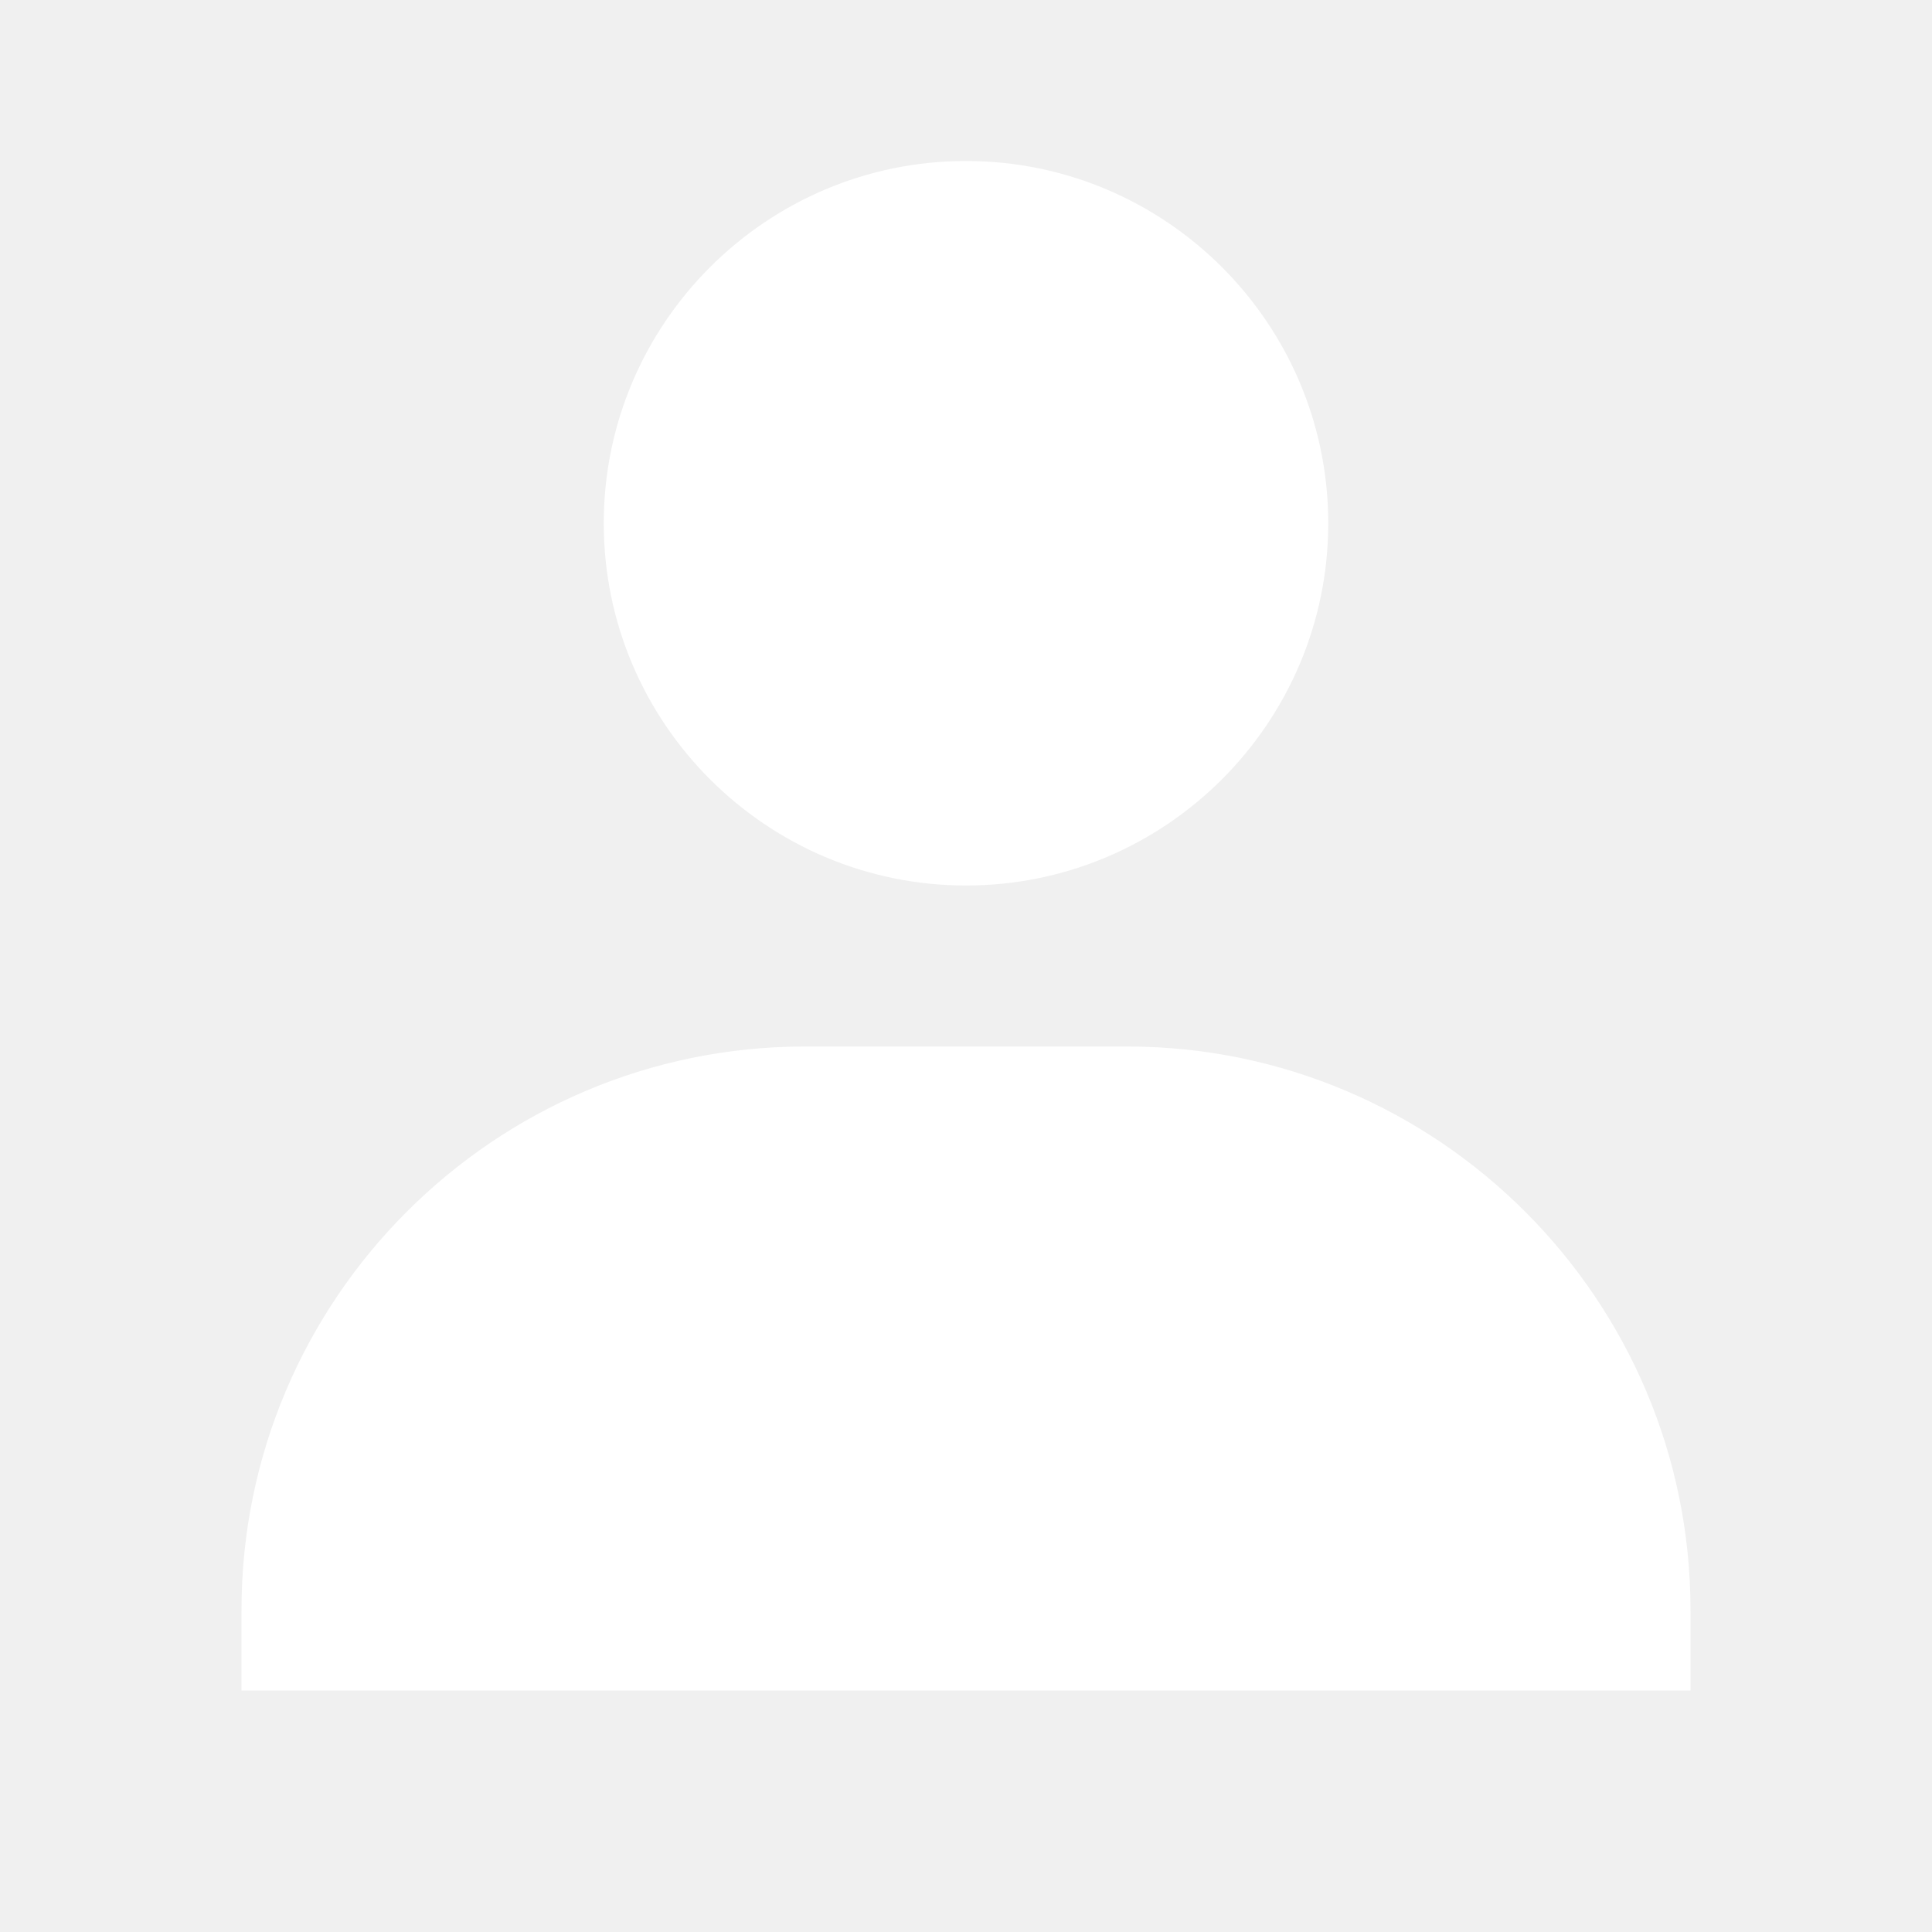
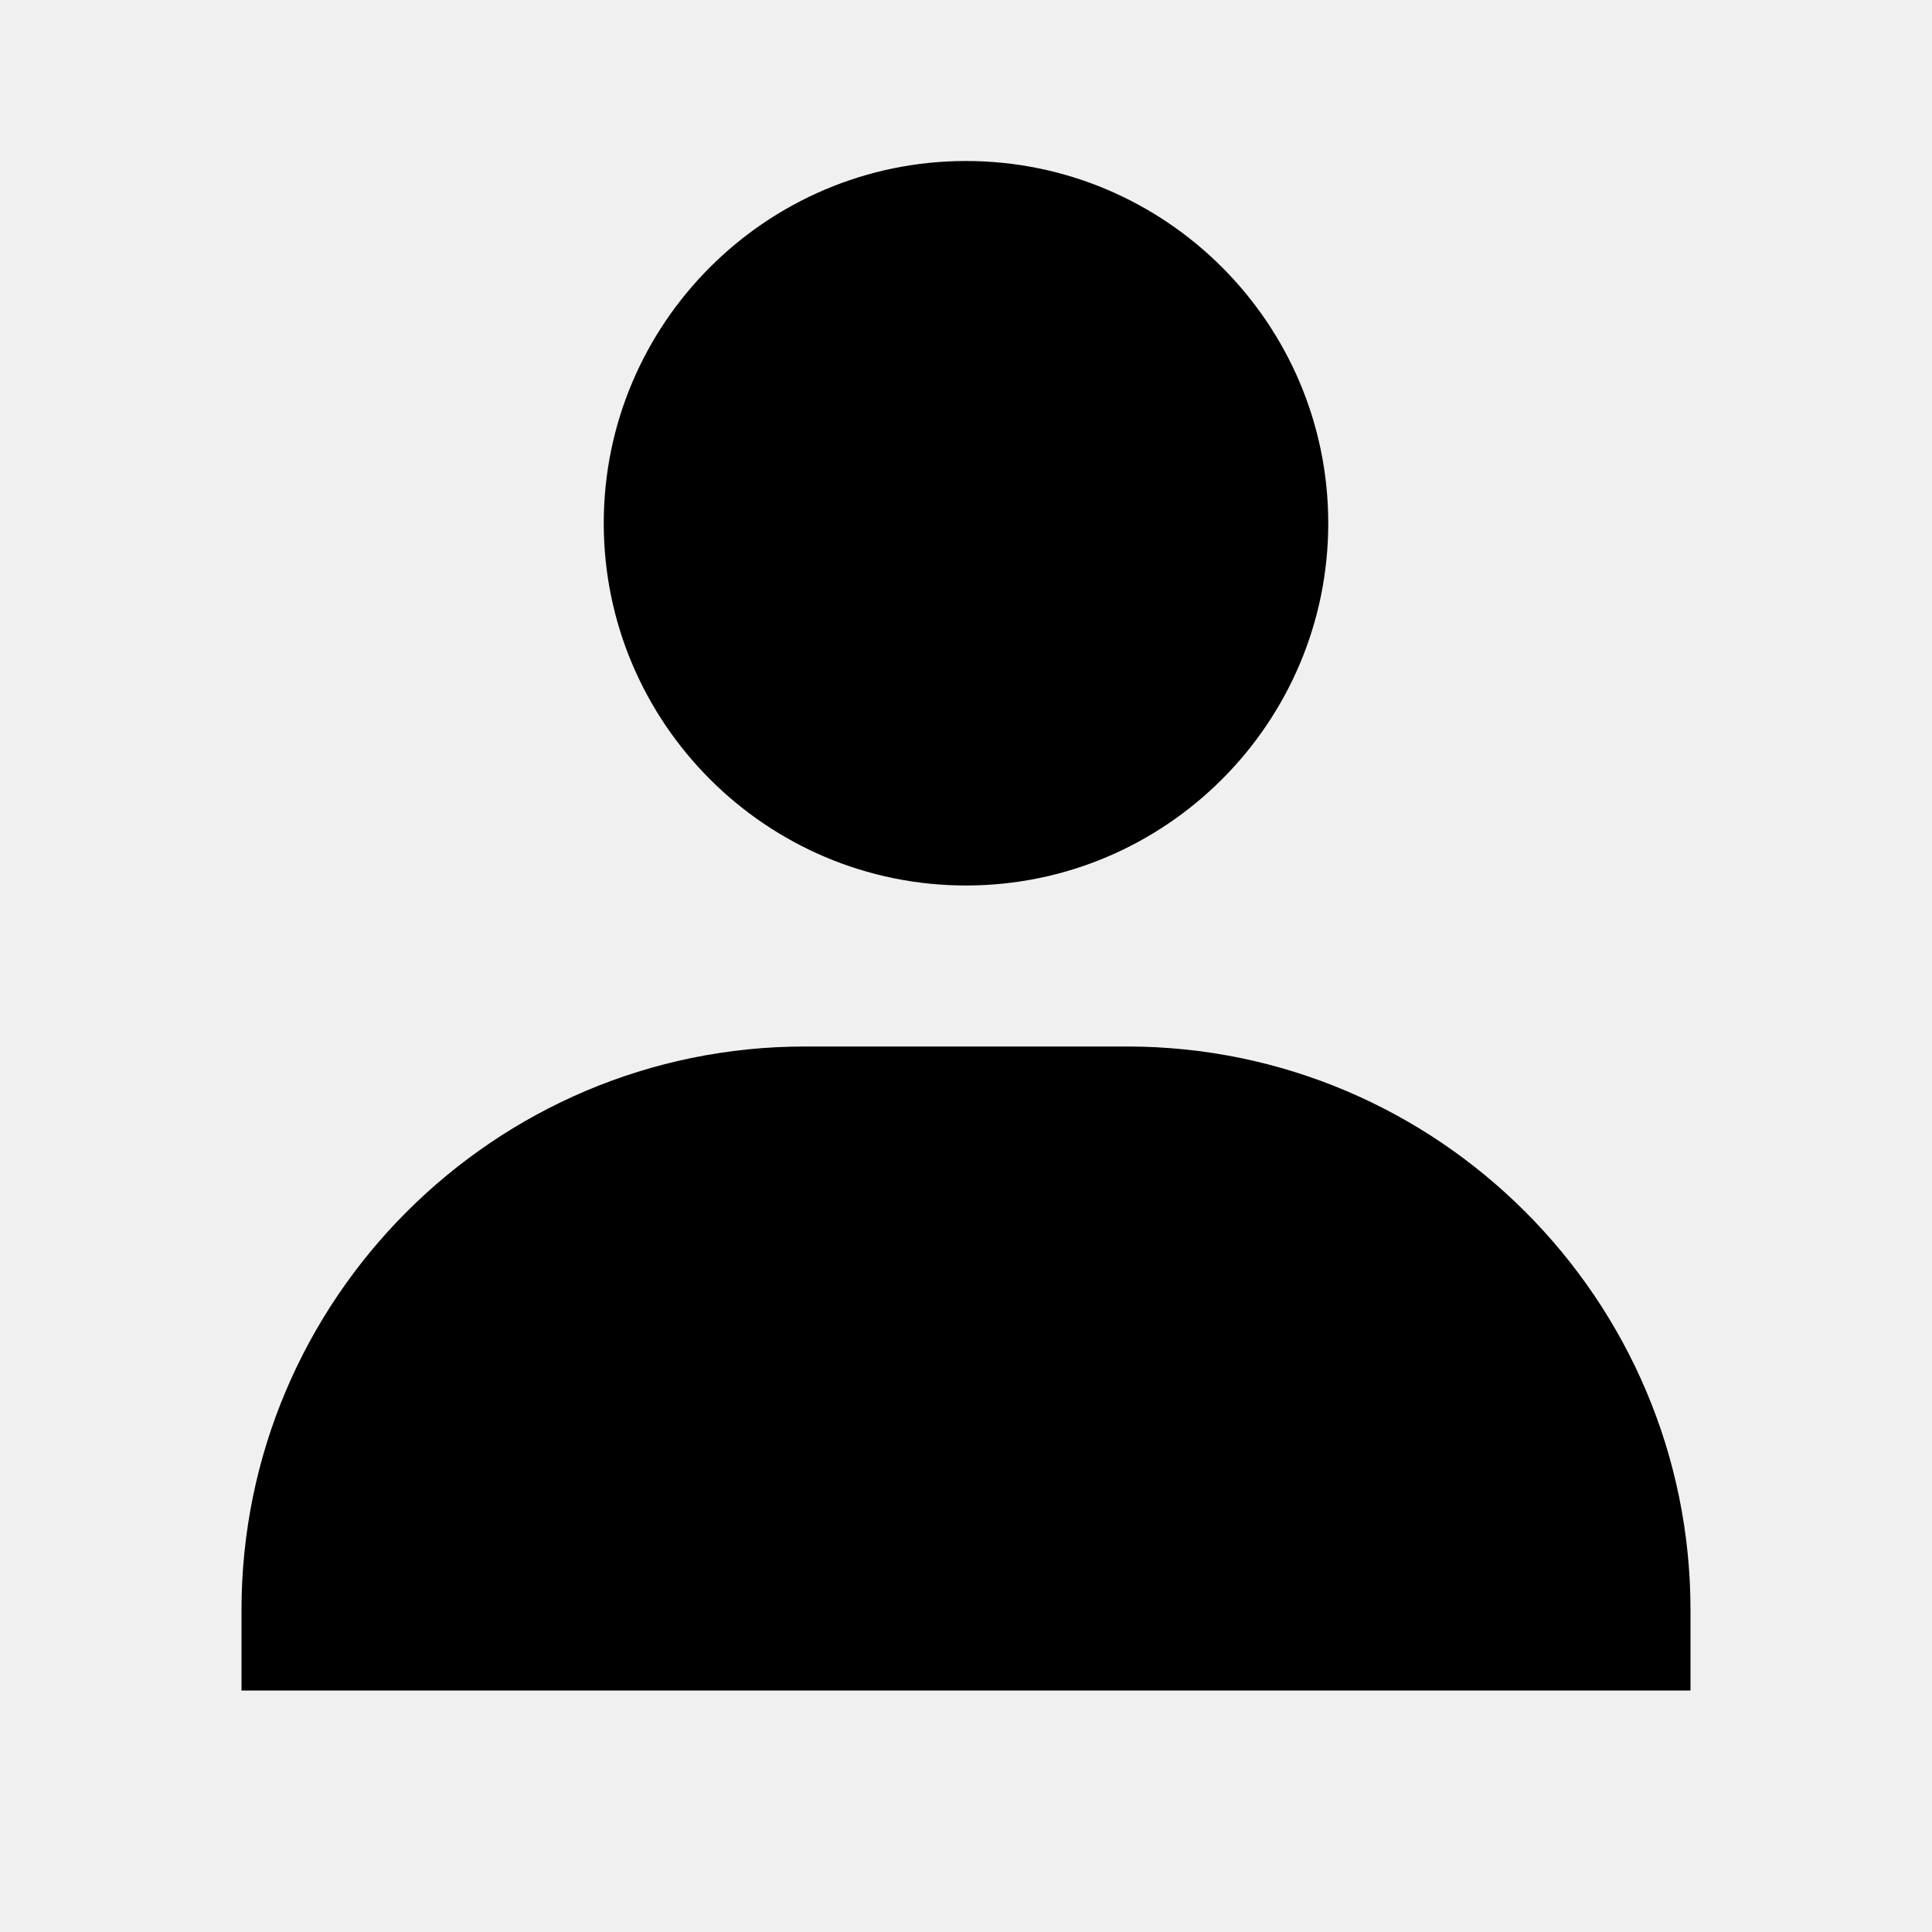
<svg xmlns="http://www.w3.org/2000/svg" width="24" height="24" viewBox="0 0 24 24">
-   <path fill="#ffffff" d="M7.5 6.5C7.5 8.981 9.519 11 12 11s4.5-2.019 4.5-4.5S14.481 2 12 2S7.5 4.019 7.5 6.5M20 21h1v-1c0-3.859-3.141-7-7-7h-4c-3.86 0-7 3.141-7 7v1z" />
+   <path d="M7.5 6.5C7.5 8.981 9.519 11 12 11s4.5-2.019 4.5-4.5S14.481 2 12 2S7.5 4.019 7.5 6.5M20 21h1v-1c0-3.859-3.141-7-7-7h-4c-3.86 0-7 3.141-7 7v1z" />
</svg>
